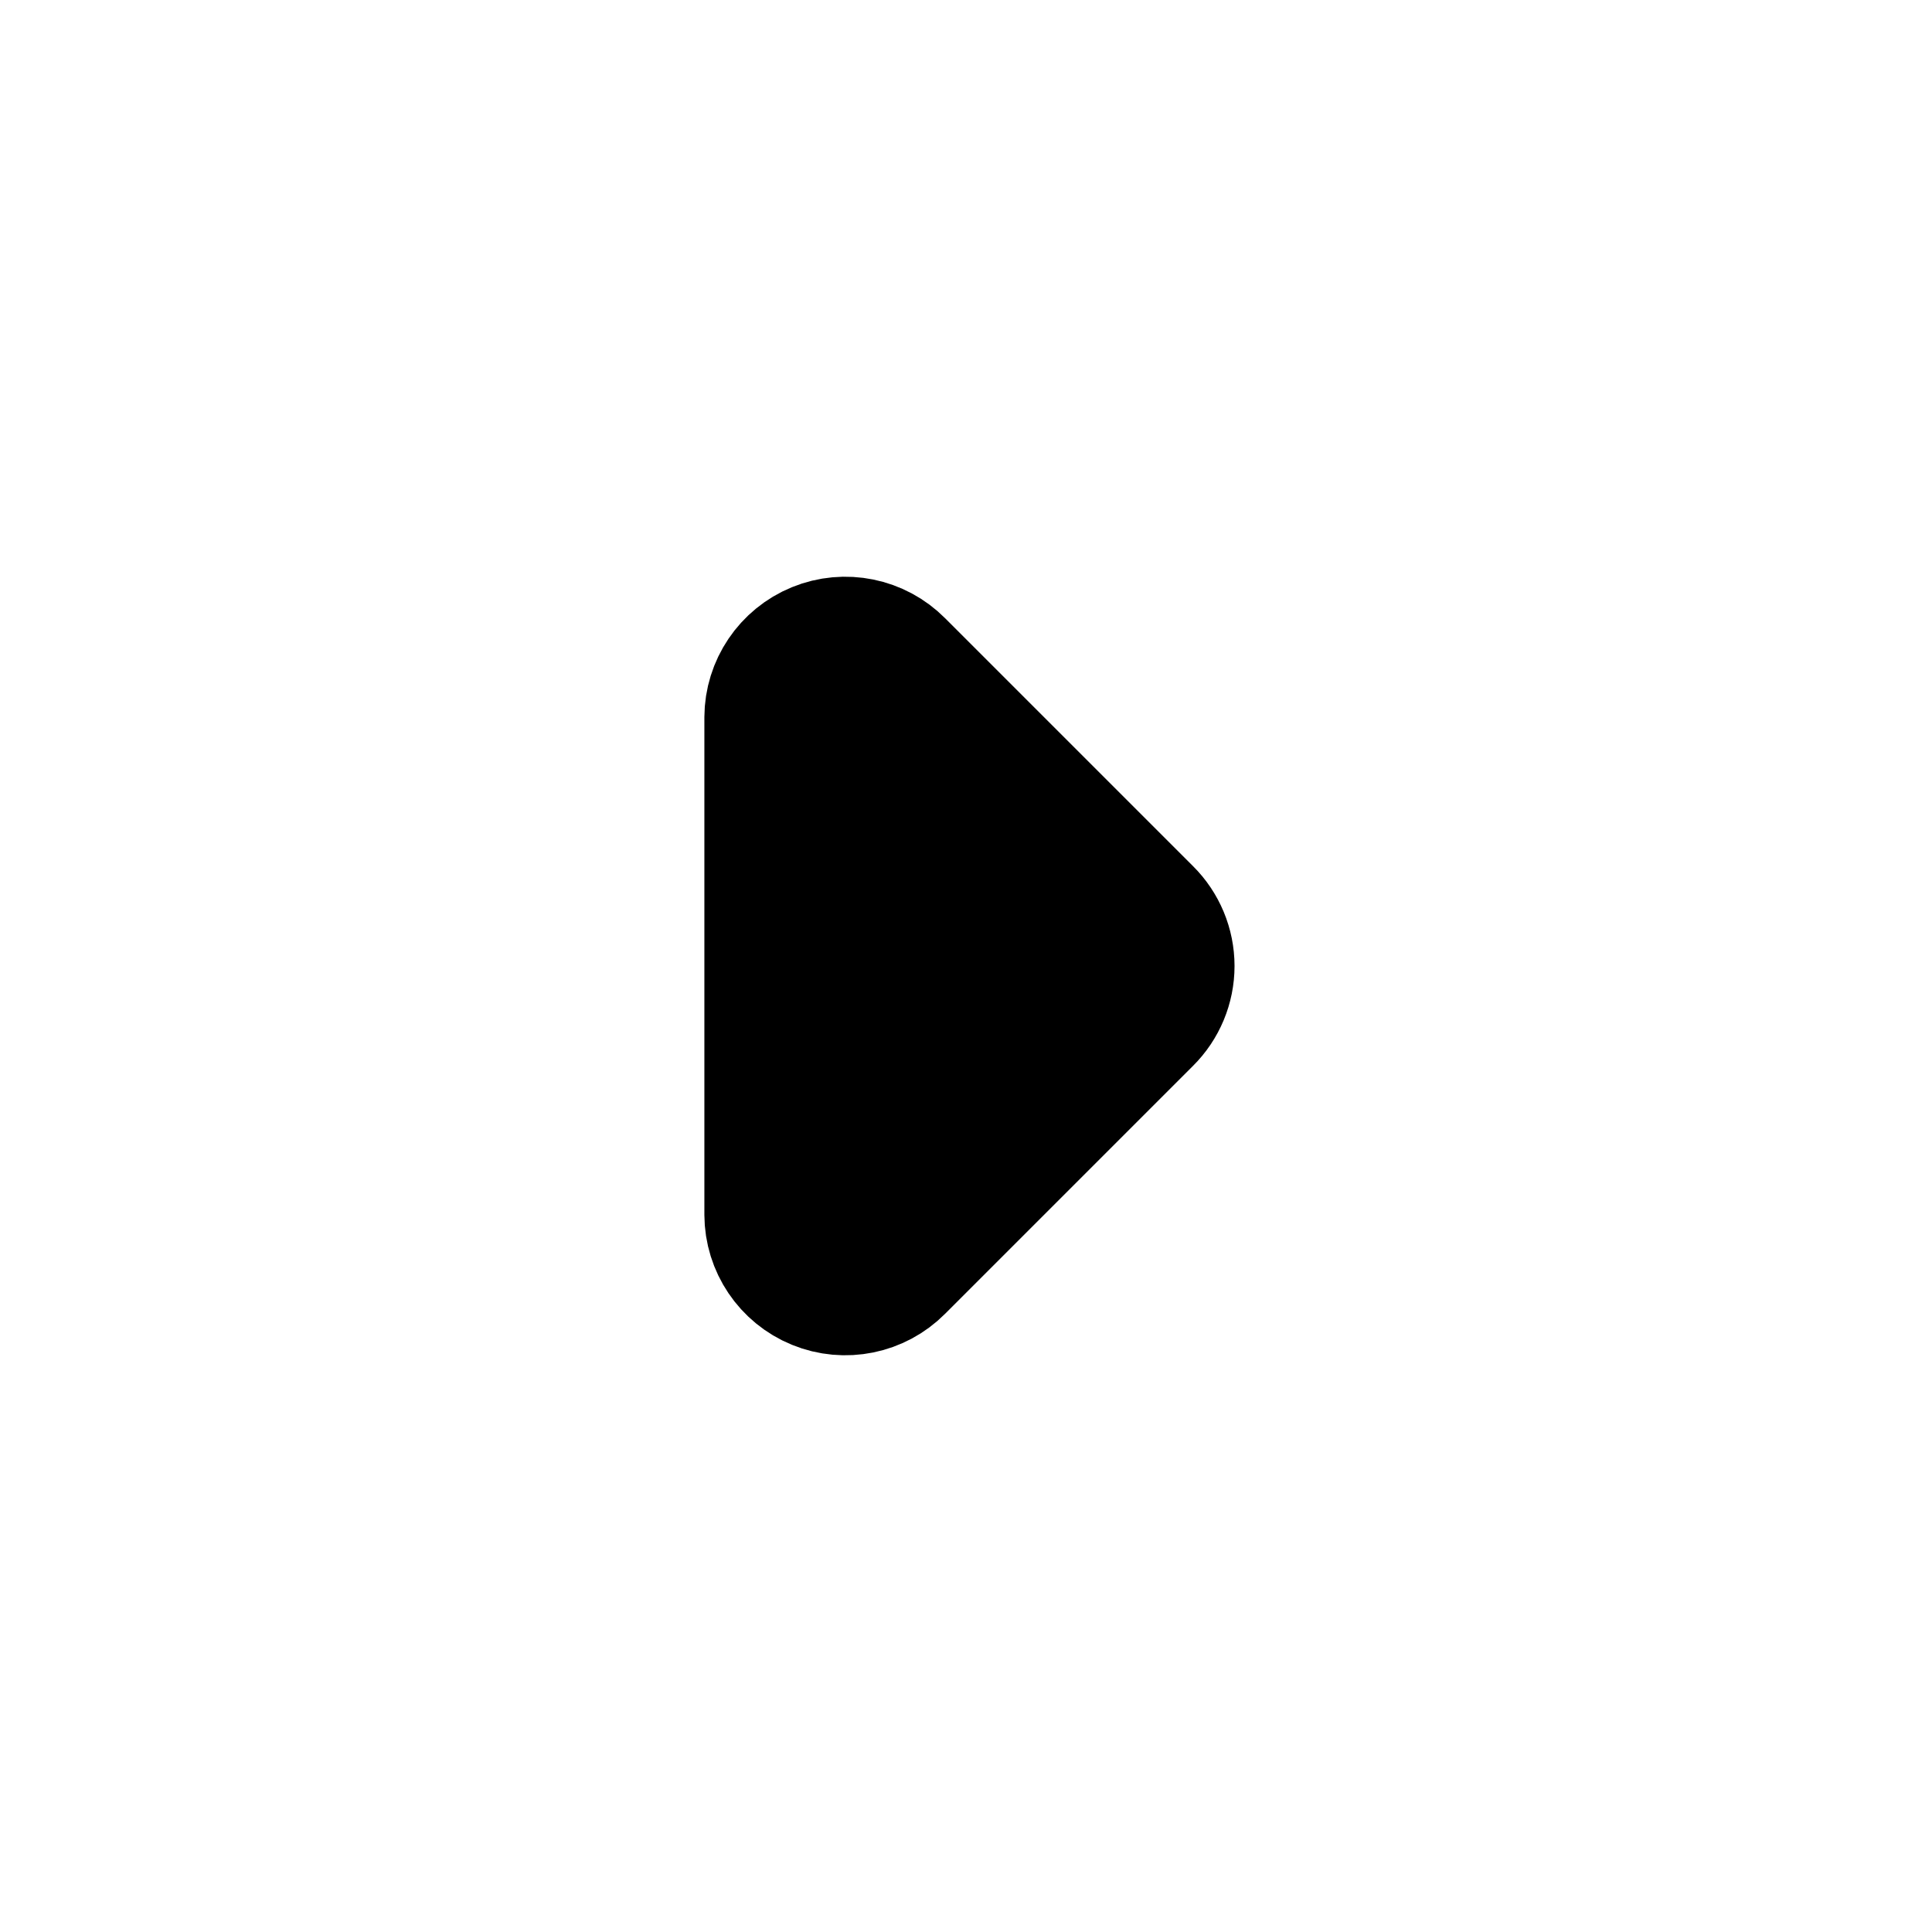
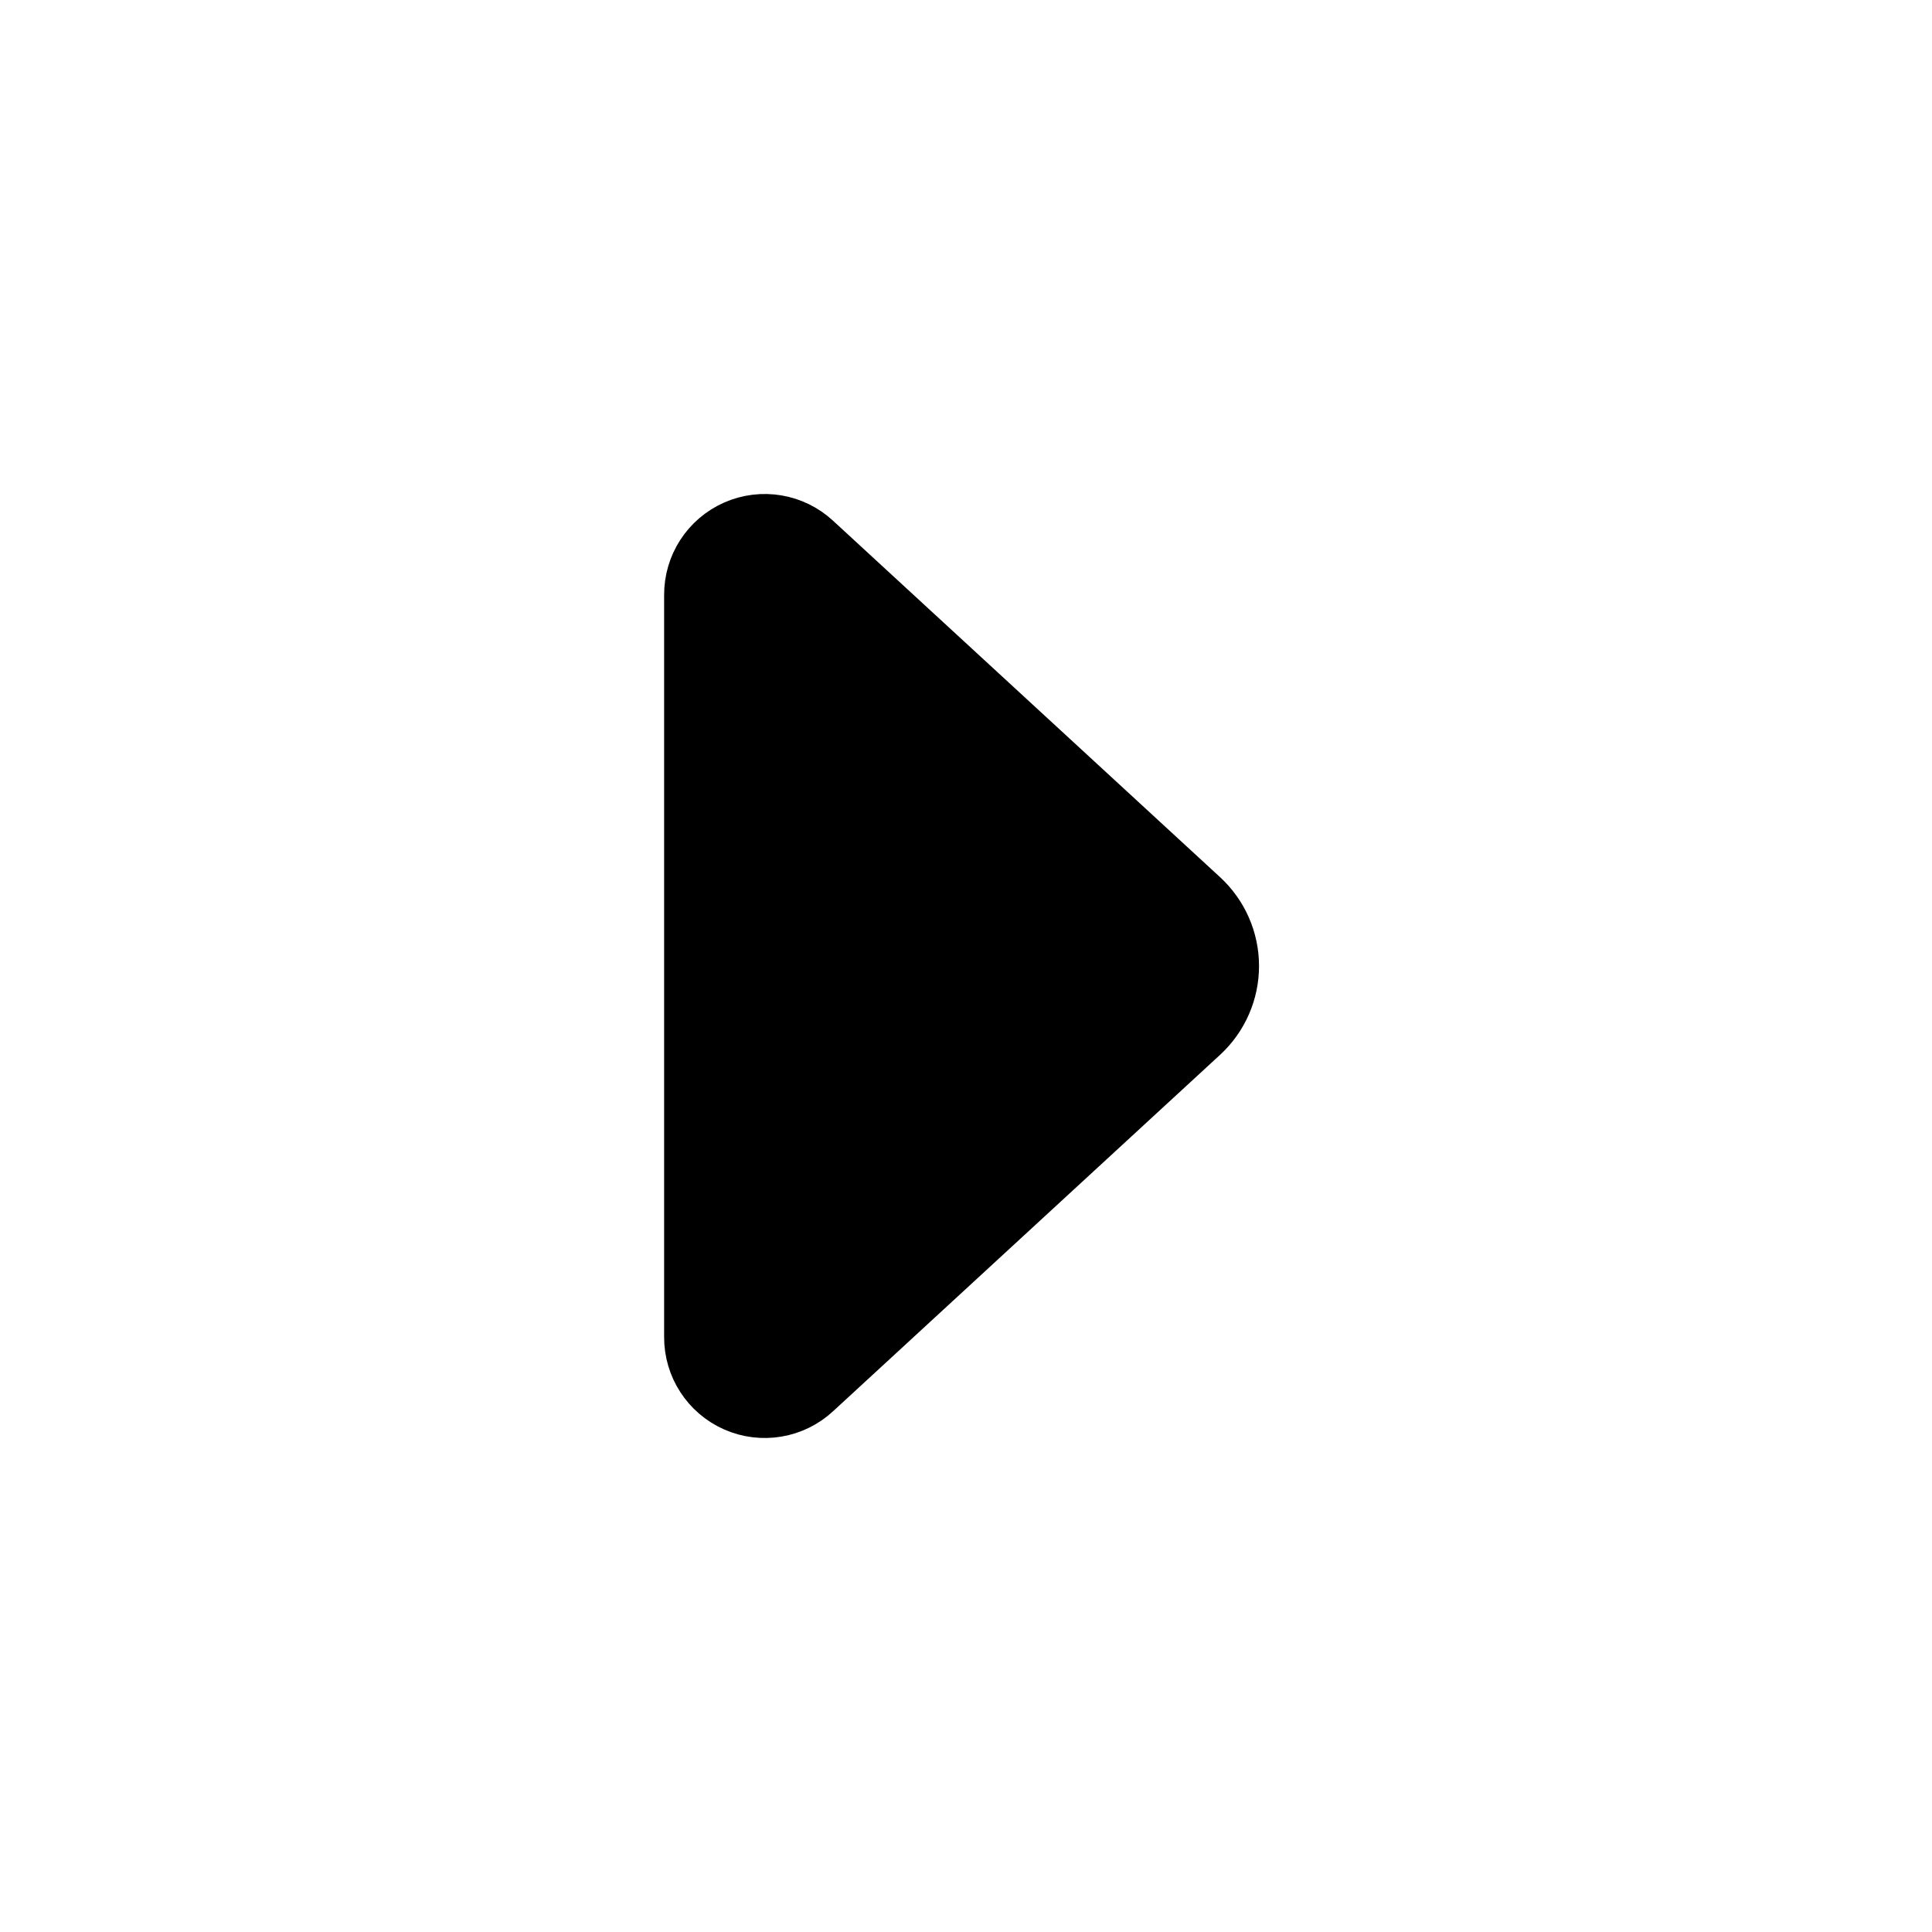
<svg xmlns="http://www.w3.org/2000/svg" viewBox="0 0 24 24" fill="currentColor" stroke="currentColor" stroke-width="1.5" stroke-linecap="round" stroke-linejoin="round">
-   <path d="M14.29 12.71L11.21 15.79A1 1 0 0 1 9.5 15.09L9.5 8.91A1 1 0 0 1 11.21 8.21L14.29 11.29A1 1 0 0 1 14.29 12.71Z" />
+   <path d="M14.65 12.55L9.84 16.98A0.5 0.5 0 0 1 9 16.61L9 7.39A0.5 0.5 0 0 1 9.84 7.02L14.65 11.45A0.75 0.75 0 0 1 14.65 12.55Z" />
</svg>
